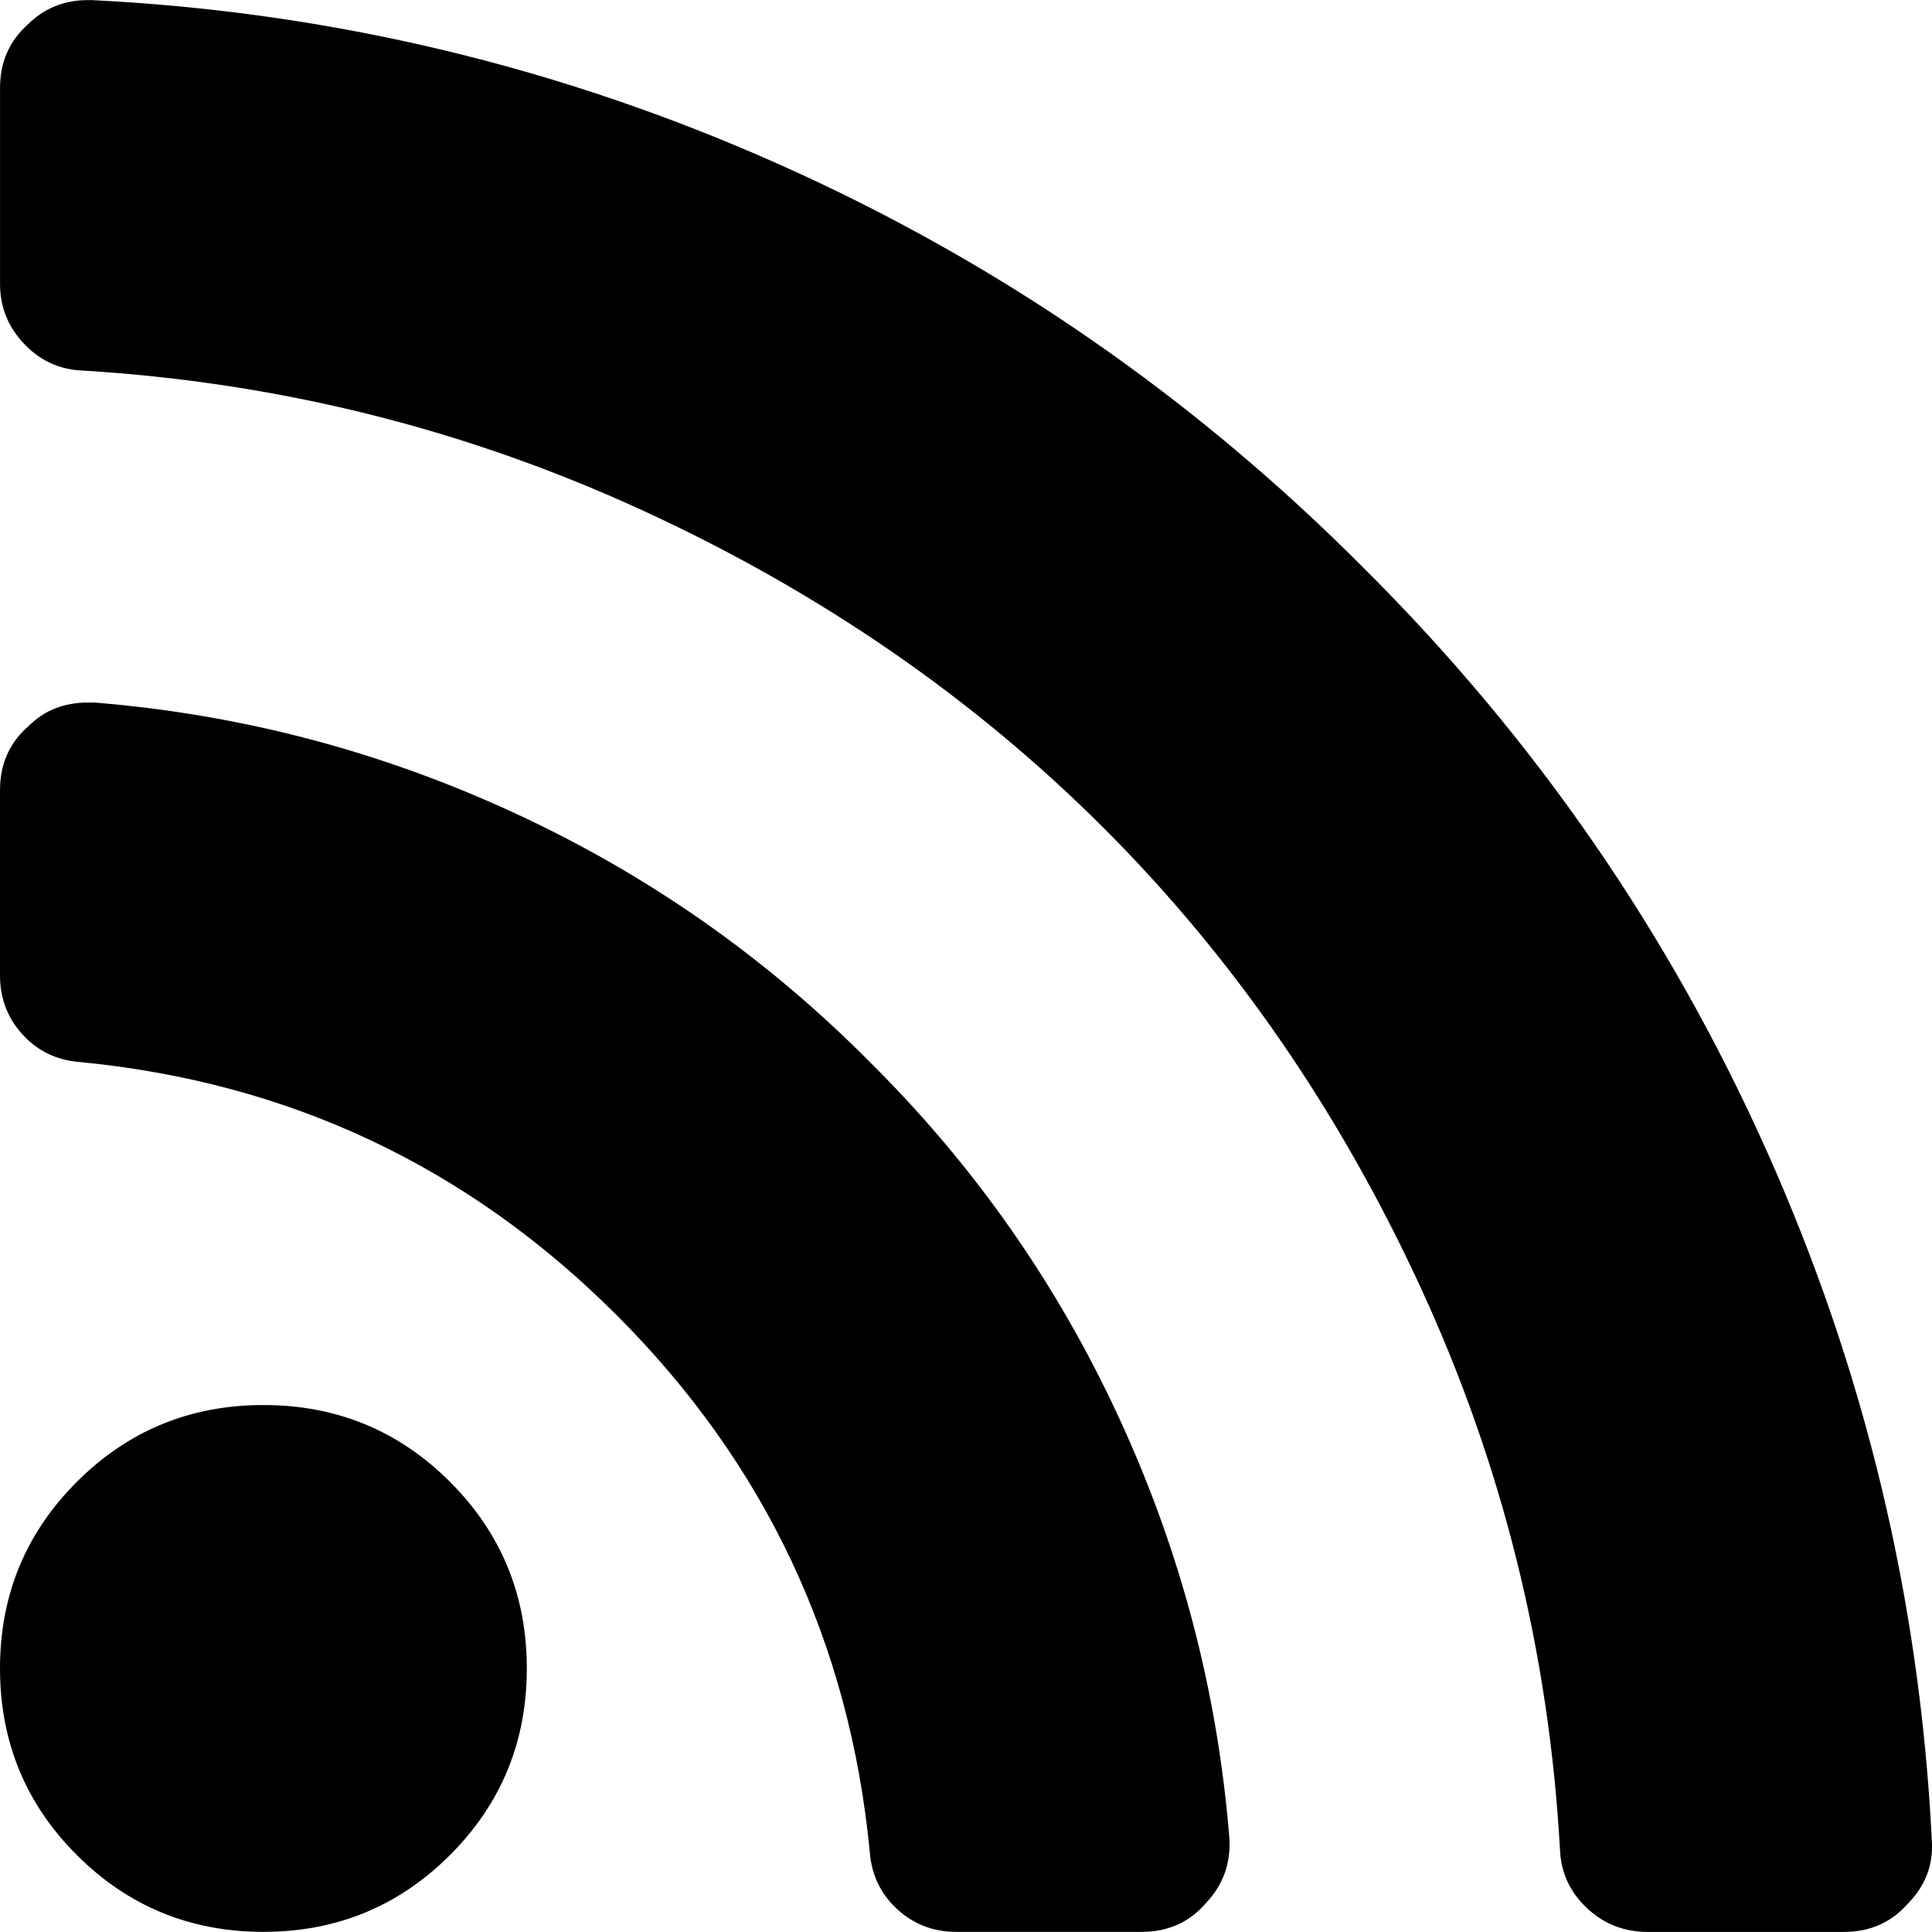
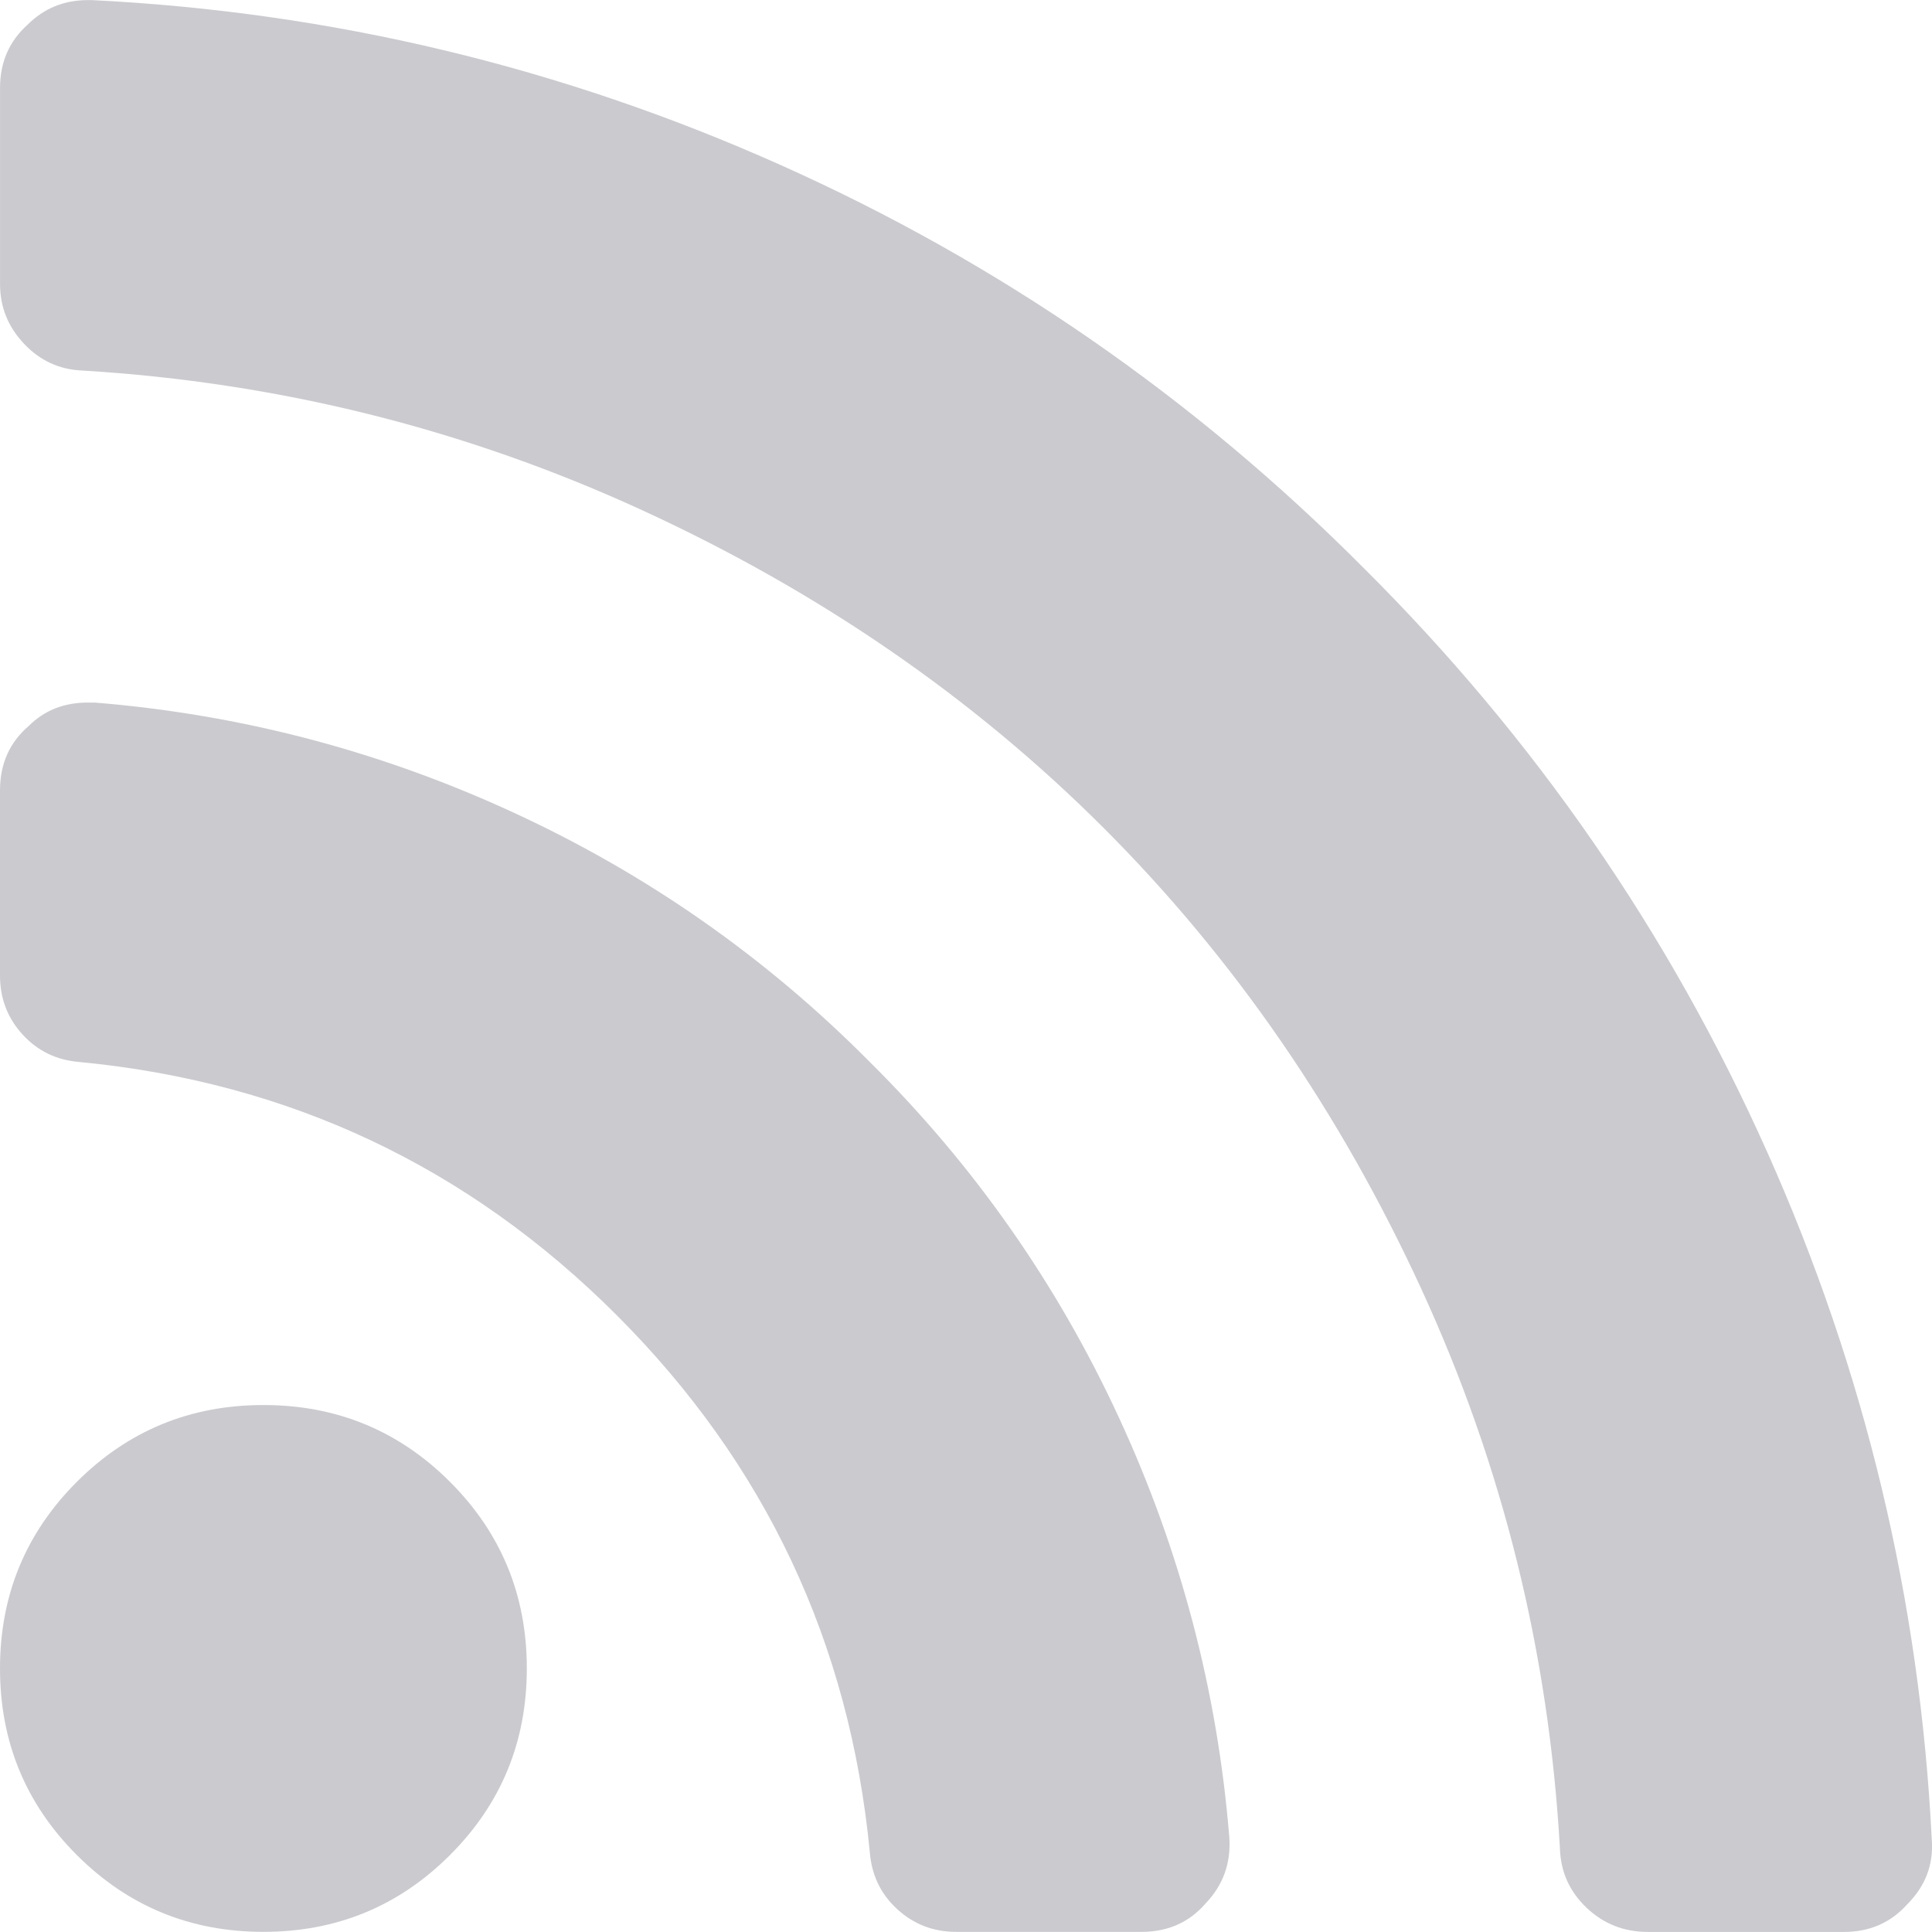
- <svg xmlns="http://www.w3.org/2000/svg" enable-background="new 0 0 402.041 402.04" version="1.1" viewBox="0 0 402.04 402.04" xml:space="preserve">
+ <svg xmlns="http://www.w3.org/2000/svg" fill="#CBCACF" enable-background="new 0 0 402.041 402.04" version="1.1" viewBox="0 0 402.04 402.04" xml:space="preserve">
  <path d="m54.816 292.38c-15.229 0-28.169 5.331-38.831 15.988-10.655 10.656-15.985 23.599-15.985 38.827 0 15.232 5.325 28.172 15.985 38.828 10.662 10.657 23.606 15.988 38.831 15.988 15.227 0 28.168-5.331 38.828-15.988 10.656-10.656 15.986-23.596 15.986-38.828 0-15.229-5.33-28.171-15.986-38.827-10.657-10.657-23.598-15.988-38.828-15.988z" />
  <path d="m181.01 221c-21.51-21.698-46.158-38.97-73.948-51.816-27.79-12.85-56.914-20.511-87.366-22.985h-1.425c-4.949 0-9.042 1.619-12.275 4.854-3.999 3.422-5.996 7.898-5.996 13.417v38.543c0 4.757 1.569 8.85 4.708 12.279 3.14 3.429 7.089 5.332 11.848 5.708 43.586 4.189 80.845 21.752 111.77 52.678 30.93 30.926 48.49 68.187 52.677 111.77 0.382 4.764 2.284 8.712 5.712 11.847 3.427 3.148 7.517 4.72 12.275 4.72h38.545c5.517 0 9.989-1.995 13.415-5.996 3.621-3.812 5.236-8.381 4.863-13.709-2.478-30.447-10.14-59.573-22.987-87.361-12.846-27.792-30.121-52.438-51.819-73.95z" />
  <path d="m367.73 239.7c-20.365-45.585-48.345-86.078-83.936-121.48-35.405-35.594-75.896-63.572-121.48-83.939-45.584-20.363-93.311-31.786-143.18-34.26h-0.855c-4.949 0-9.136 1.713-12.563 5.14-3.805 3.423-5.708 7.804-5.708 13.134v40.825c0 4.76 1.667 8.897 4.996 12.419 3.33 3.523 7.373 5.376 12.132 5.57 40.924 2.478 79.799 12.188 116.63 29.127 36.83 16.94 68.806 38.972 95.93 66.09 27.118 27.123 49.149 59.101 66.089 95.931 16.94 36.836 26.557 75.705 28.839 116.63 0.195 4.764 2.046 8.809 5.564 12.139 3.524 3.329 7.762 4.999 12.71 4.999h40.823c5.331 0 9.701-1.902 13.134-5.715 3.809-3.806 5.517-8.274 5.144-13.415-2.471-49.874-13.898-97.6-34.263-143.19z" />
</svg>
